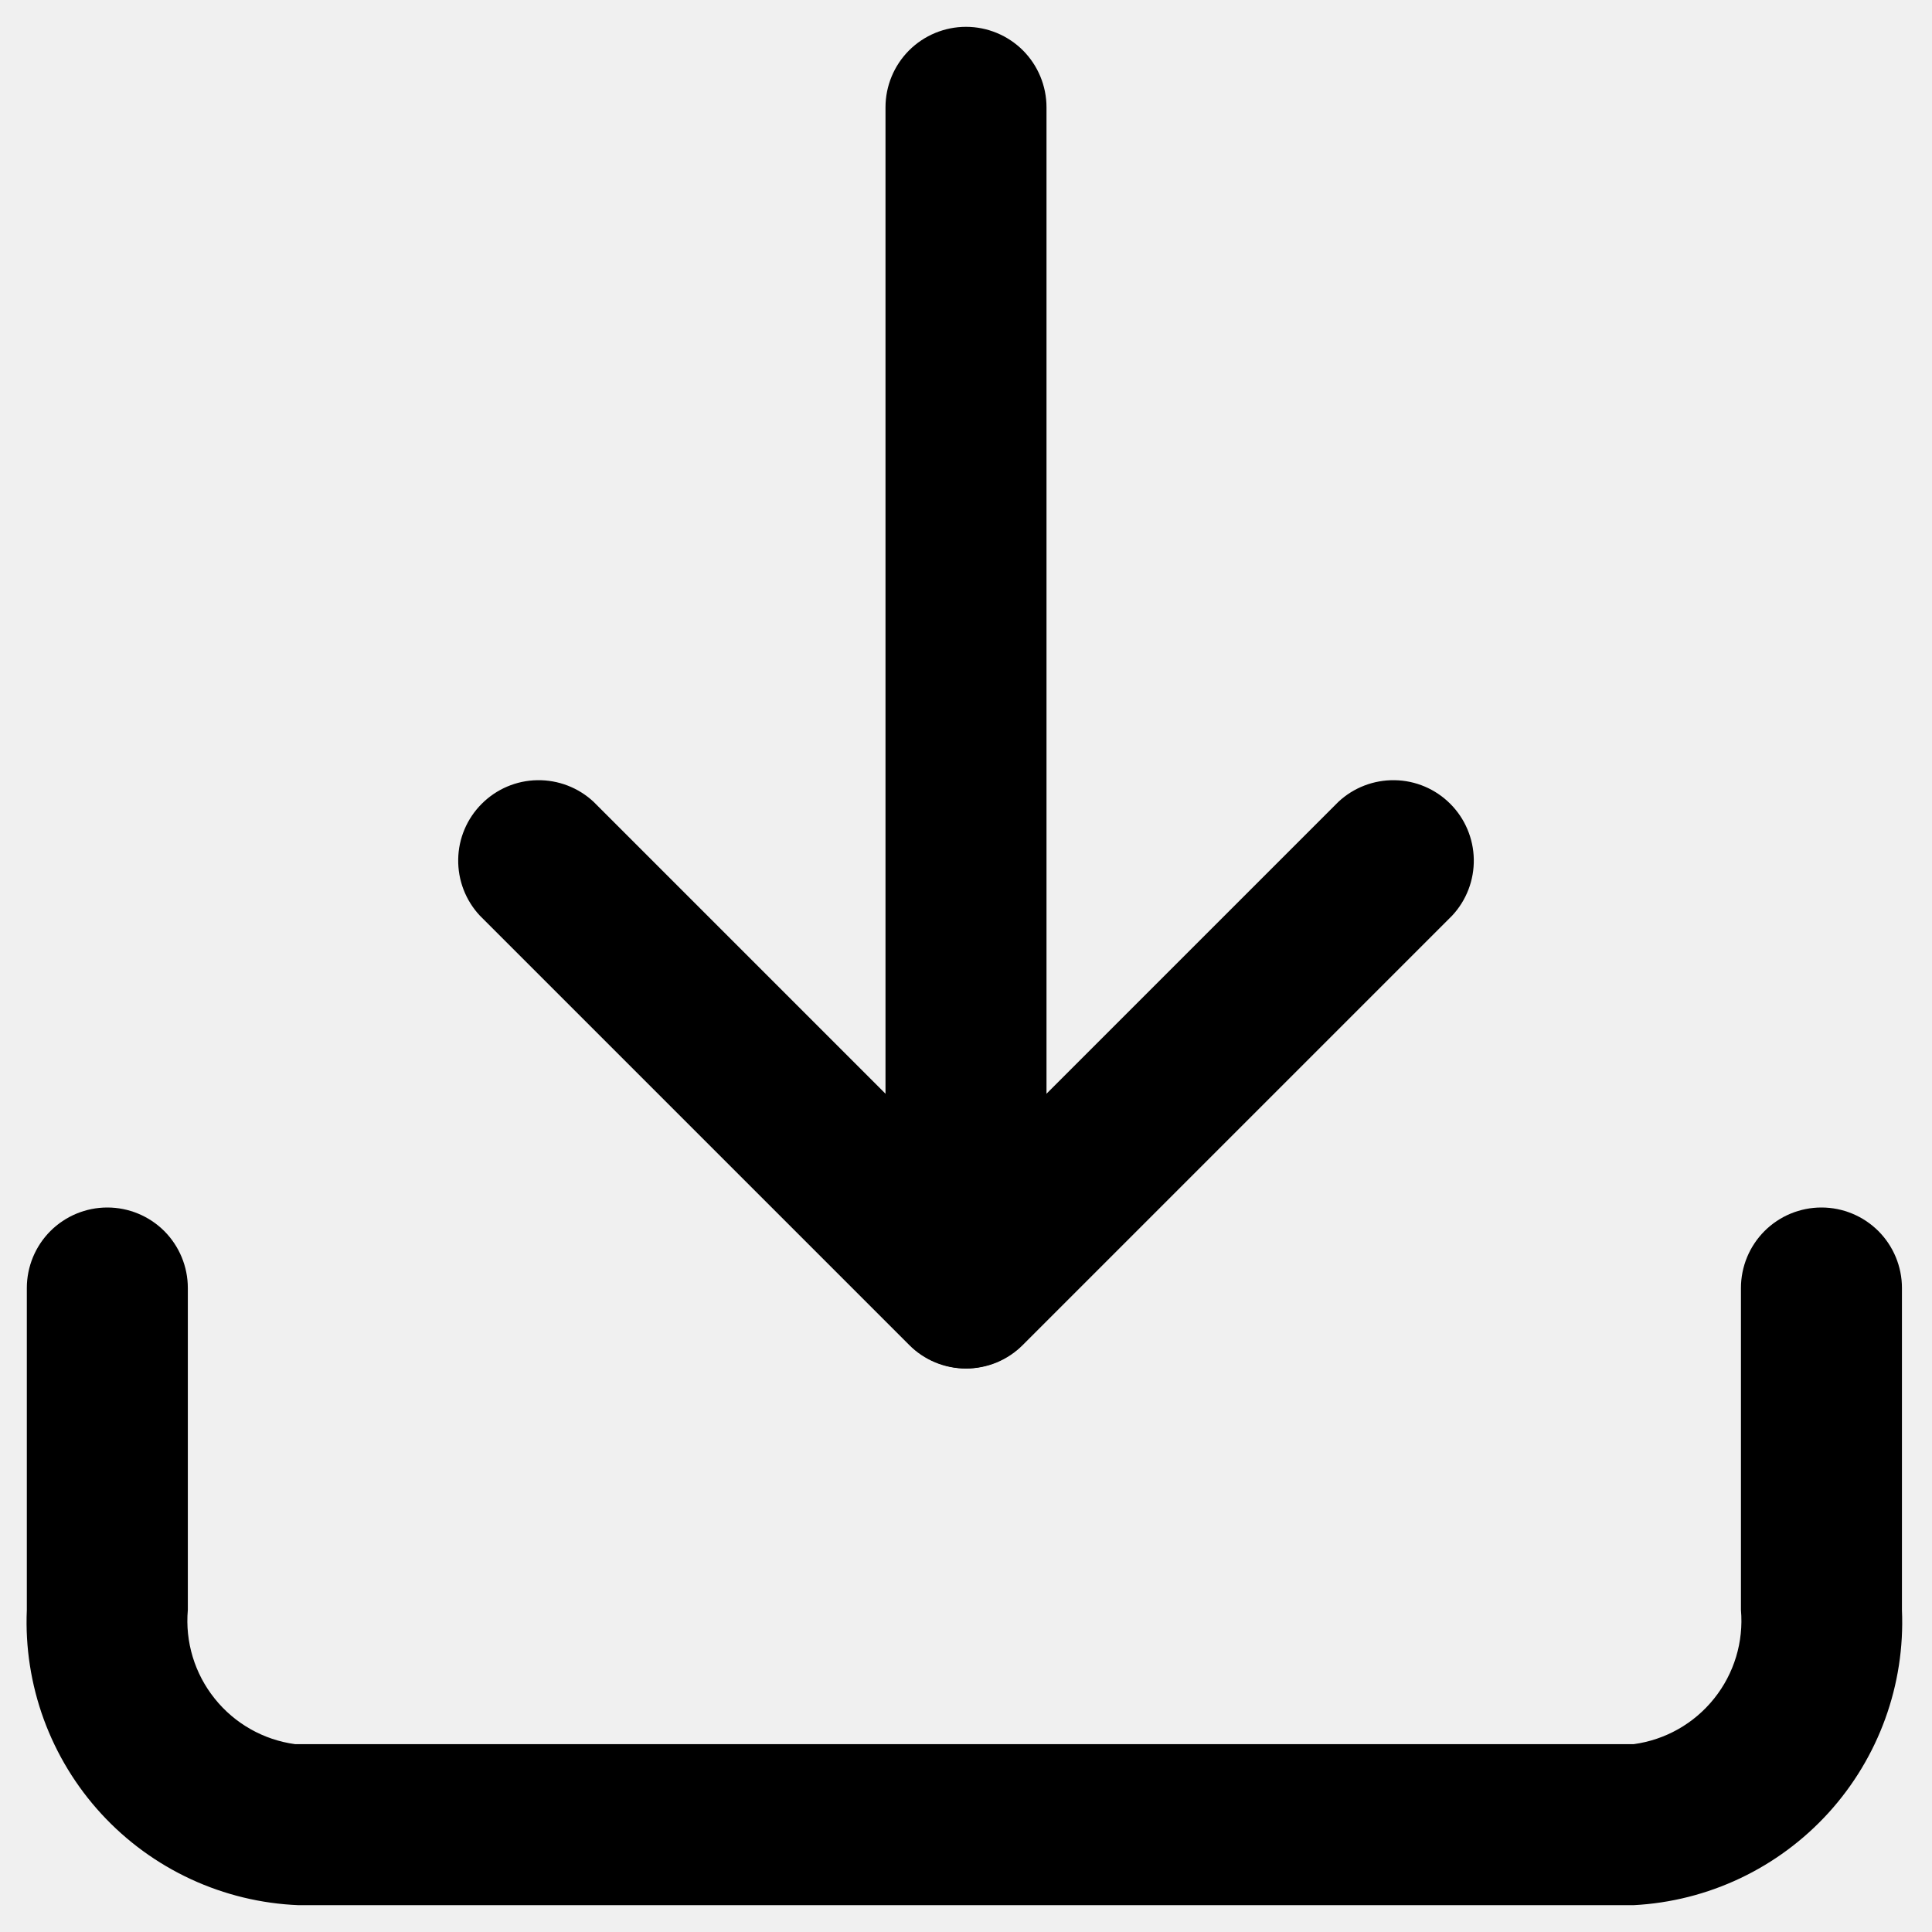
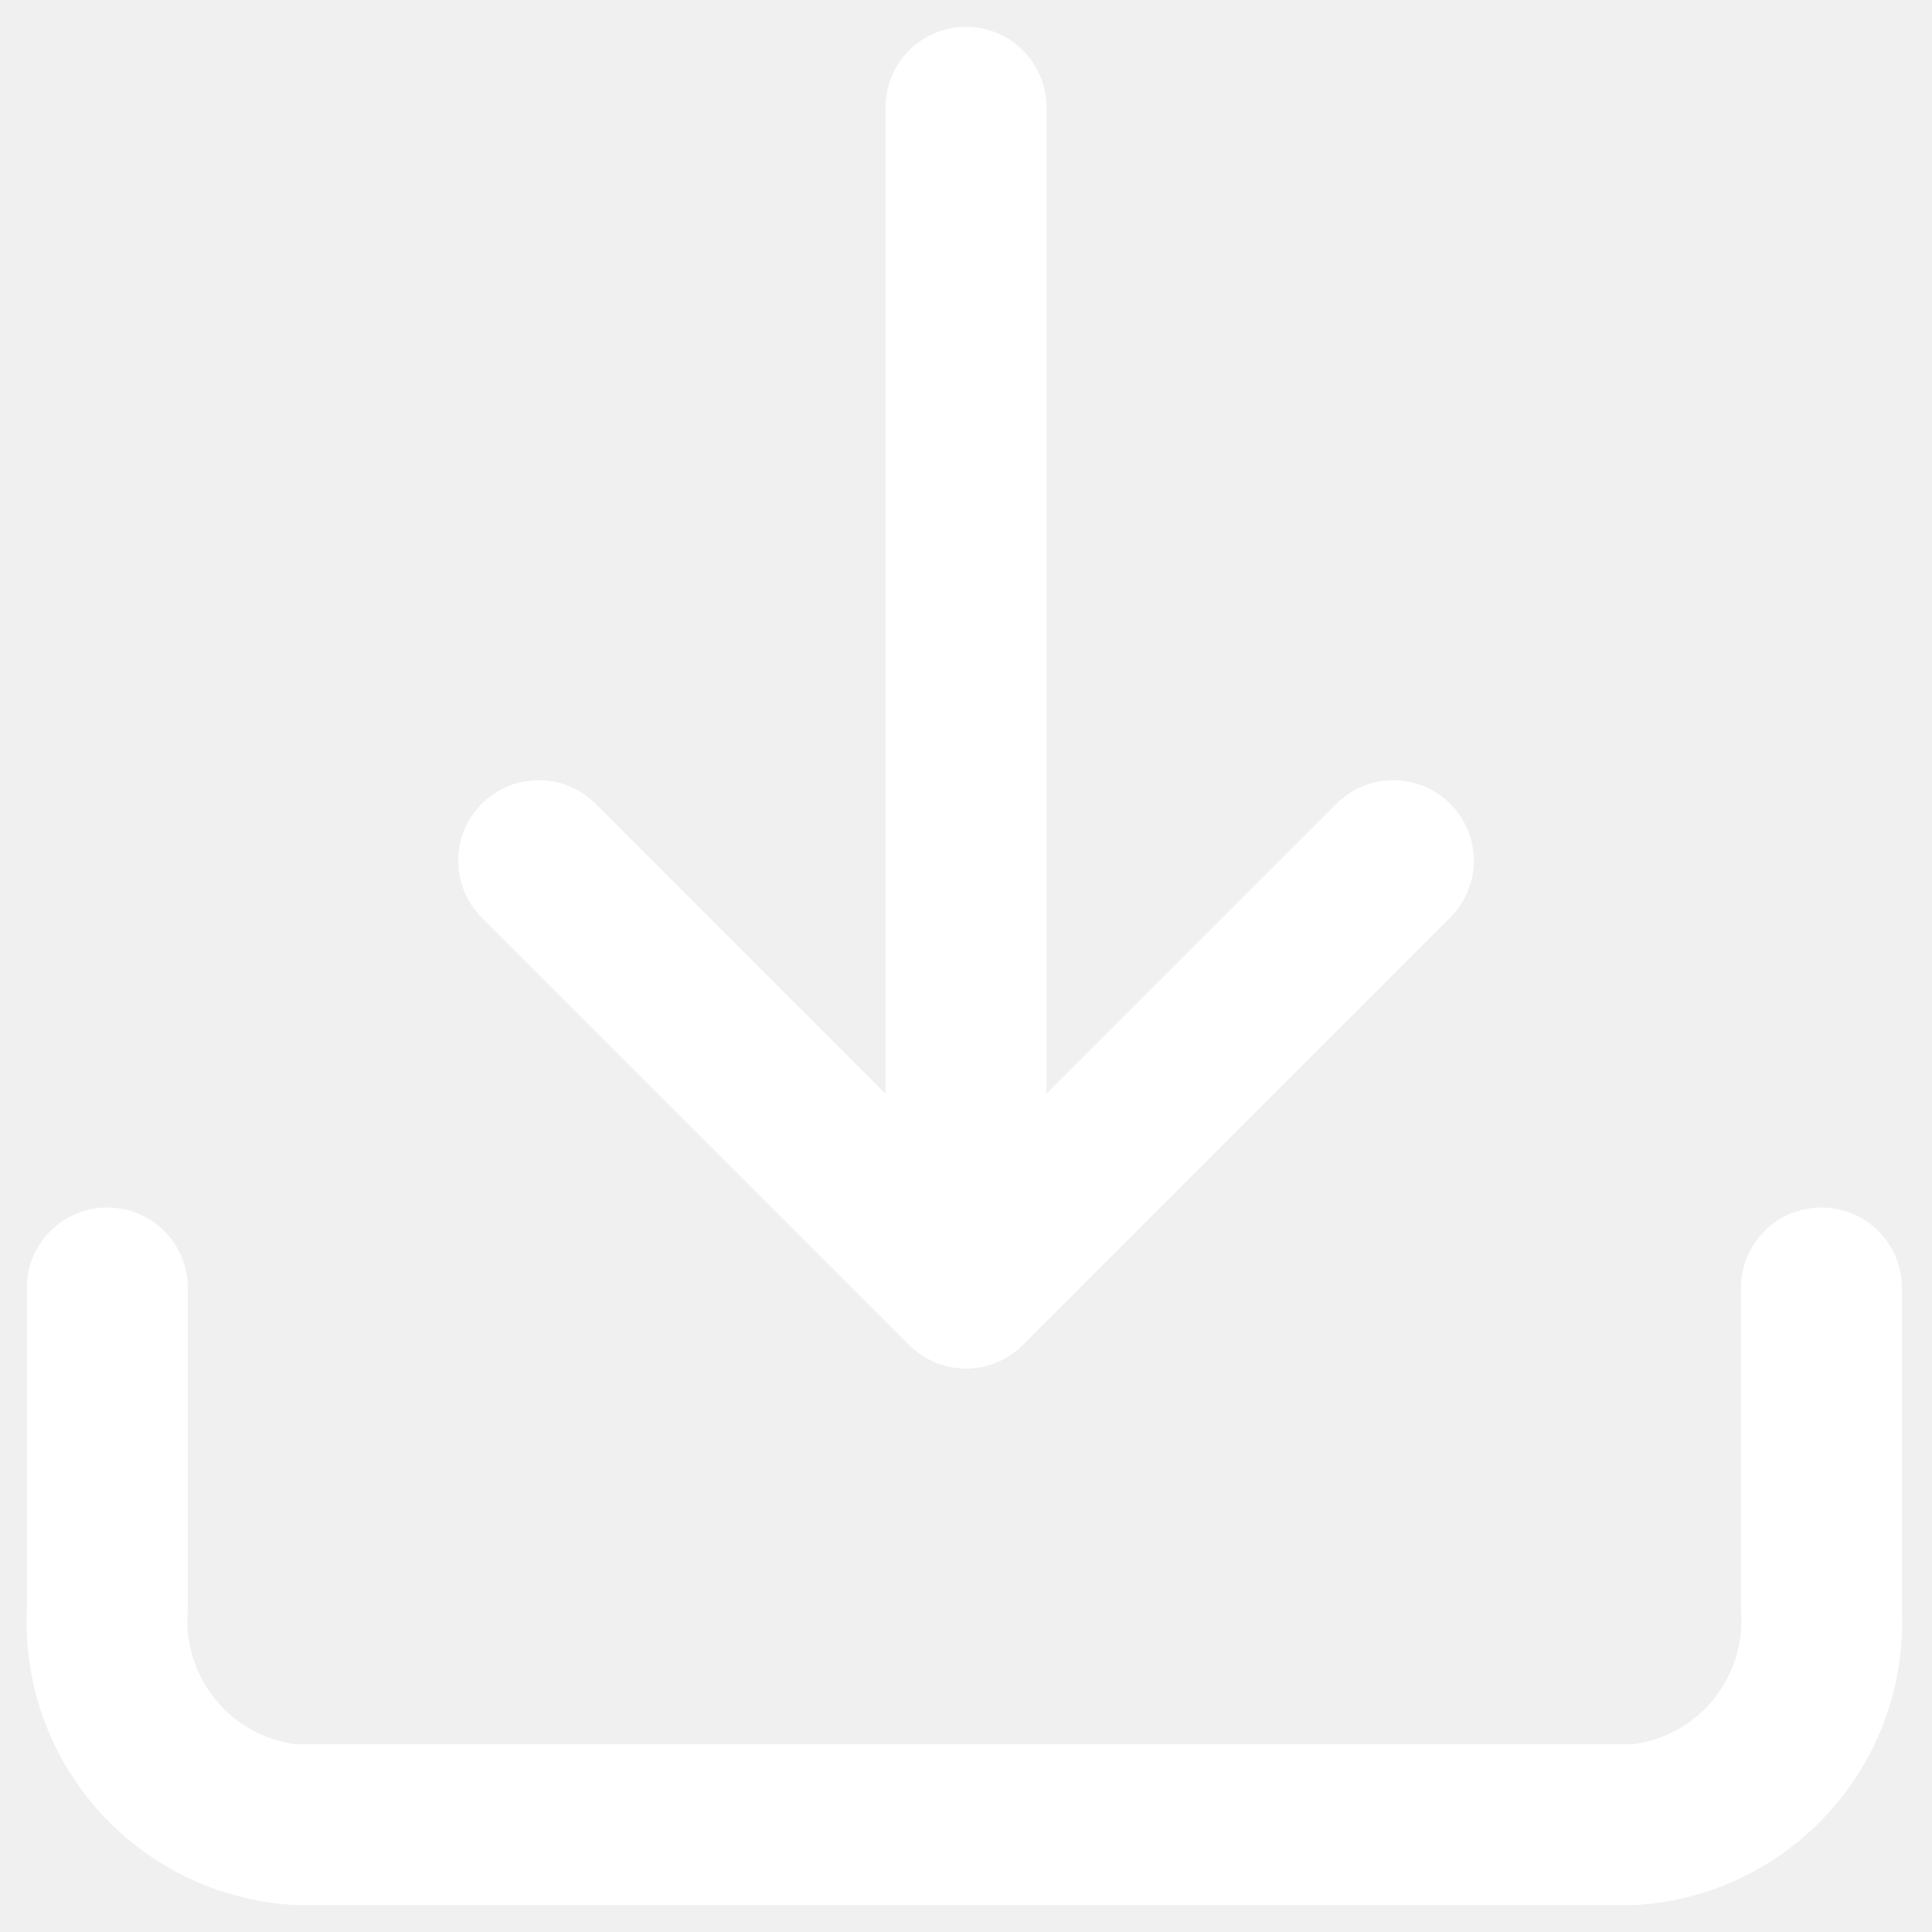
<svg xmlns="http://www.w3.org/2000/svg" width="36" height="36" viewBox="0 0 36 36" fill="none">
-   <path d="M30.44 35.5H5.56C4.866 35.472 4.185 35.307 3.555 35.015C2.925 34.723 2.359 34.31 1.889 33.799C1.419 33.288 1.055 32.69 0.816 32.038C0.578 31.386 0.47 30.694 0.5 30V24C0.5 23.602 0.658 23.221 0.939 22.939C1.221 22.658 1.602 22.5 2 22.5C2.398 22.5 2.779 22.658 3.061 22.939C3.342 23.221 3.5 23.602 3.5 24V30C3.448 30.594 3.627 31.185 4 31.65C4.372 32.116 4.909 32.42 5.5 32.5H30.44C31.031 32.42 31.568 32.116 31.94 31.65C32.313 31.185 32.492 30.594 32.44 30V24C32.44 23.602 32.598 23.221 32.879 22.939C33.16 22.658 33.542 22.5 33.94 22.5C34.338 22.5 34.719 22.658 35.001 22.939C35.282 23.221 35.44 23.602 35.44 24V30C35.5 31.391 35.008 32.749 34.072 33.779C33.135 34.809 31.83 35.428 30.44 35.5Z" fill="black" />
-   <path d="M18 25.5C17.803 25.501 17.608 25.462 17.426 25.387C17.244 25.311 17.078 25.2 16.94 25.06L8.94 17.06C8.675 16.776 8.531 16.399 8.538 16.011C8.544 15.622 8.702 15.252 8.977 14.977C9.252 14.702 9.622 14.544 10.011 14.538C10.399 14.531 10.776 14.675 11.06 14.94L18 21.88L24.94 14.94C25.224 14.675 25.6 14.531 25.989 14.538C26.378 14.544 26.748 14.702 27.023 14.977C27.298 15.252 27.455 15.622 27.462 16.011C27.469 16.399 27.325 16.776 27.06 17.06L19.06 25.06C18.921 25.2 18.756 25.311 18.574 25.387C18.392 25.462 18.197 25.501 18 25.5Z" fill="black" />
-   <path d="M18 25.5C17.604 25.495 17.225 25.335 16.945 25.055C16.665 24.775 16.505 24.396 16.5 24V2C16.5 1.602 16.658 1.221 16.939 0.939C17.221 0.658 17.602 0.5 18 0.5C18.398 0.5 18.779 0.658 19.061 0.939C19.342 1.221 19.5 1.602 19.5 2V24C19.495 24.396 19.335 24.775 19.055 25.055C18.775 25.335 18.396 25.495 18 25.5Z" fill="black" />
+   <path d="M30.44 35.5H5.56C4.866 35.472 4.185 35.307 3.555 35.015C2.925 34.723 2.359 34.31 1.889 33.799C1.419 33.288 1.055 32.69 0.816 32.038C0.578 31.386 0.47 30.694 0.5 30V24C0.5 23.602 0.658 23.221 0.939 22.939C1.221 22.658 1.602 22.5 2 22.5C2.398 22.5 2.779 22.658 3.061 22.939C3.342 23.221 3.5 23.602 3.5 24V30C3.448 30.594 3.627 31.185 4 31.65C4.372 32.116 4.909 32.42 5.5 32.5H30.44C31.031 32.42 31.568 32.116 31.94 31.65C32.313 31.185 32.492 30.594 32.44 30V24C32.44 23.602 32.598 23.221 32.879 22.939C33.16 22.658 33.542 22.5 33.94 22.5C34.338 22.5 34.719 22.658 35.001 22.939C35.282 23.221 35.44 23.602 35.44 24V30C35.5 31.391 35.008 32.749 34.072 33.779C33.135 34.809 31.83 35.428 30.44 35.5Z" fill="white" />
+   <path d="M18 25.5C17.803 25.501 17.608 25.462 17.426 25.387C17.244 25.311 17.078 25.2 16.94 25.06L8.94 17.06C8.675 16.776 8.531 16.399 8.538 16.011C8.544 15.622 8.702 15.252 8.977 14.977C9.252 14.702 9.622 14.544 10.011 14.538C10.399 14.531 10.776 14.675 11.06 14.94L18 21.88L24.94 14.94C25.224 14.675 25.6 14.531 25.989 14.538C26.378 14.544 26.748 14.702 27.023 14.977C27.298 15.252 27.455 15.622 27.462 16.011C27.469 16.399 27.325 16.776 27.06 17.06L19.06 25.06C18.921 25.2 18.756 25.311 18.574 25.387C18.392 25.462 18.197 25.501 18 25.5Z" fill="white" />
+   <path d="M18 25.5C17.604 25.495 17.225 25.335 16.945 25.055C16.665 24.775 16.505 24.396 16.5 24V2C16.5 1.602 16.658 1.221 16.939 0.939C17.221 0.658 17.602 0.5 18 0.5C18.398 0.5 18.779 0.658 19.061 0.939C19.342 1.221 19.5 1.602 19.5 2V24C19.495 24.396 19.335 24.775 19.055 25.055C18.775 25.335 18.396 25.495 18 25.5Z" fill="white" />
</svg>
